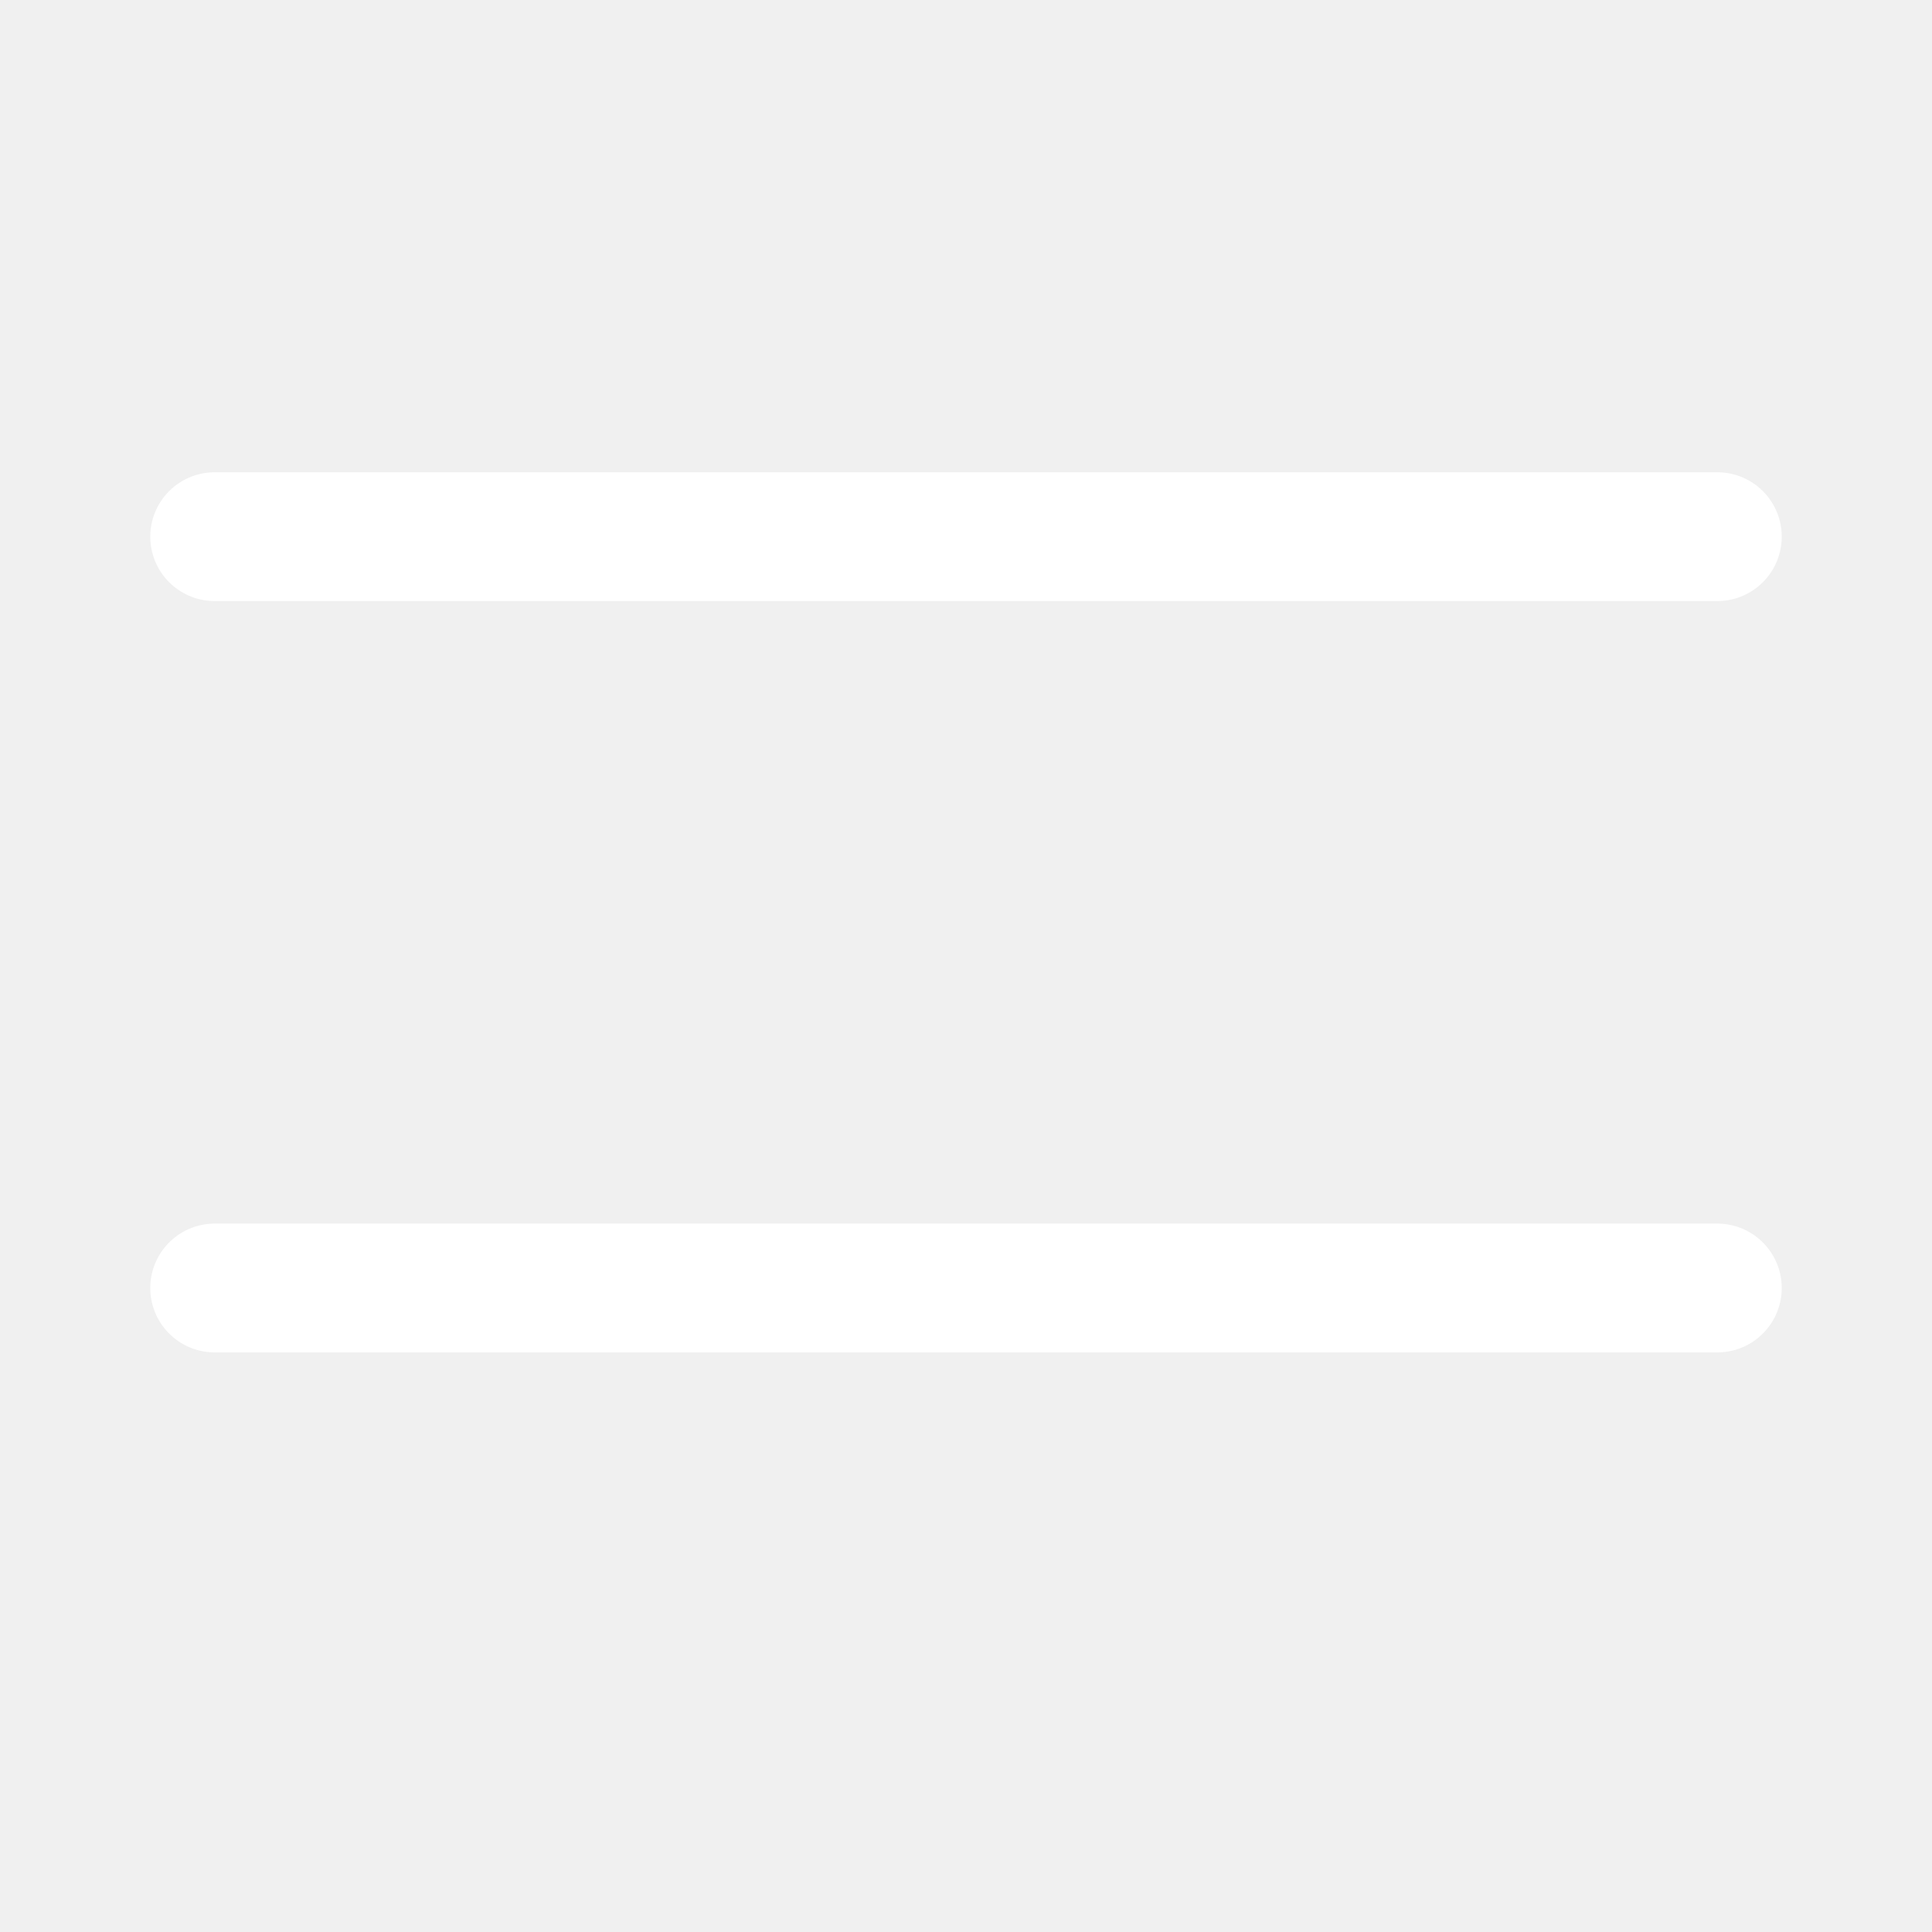
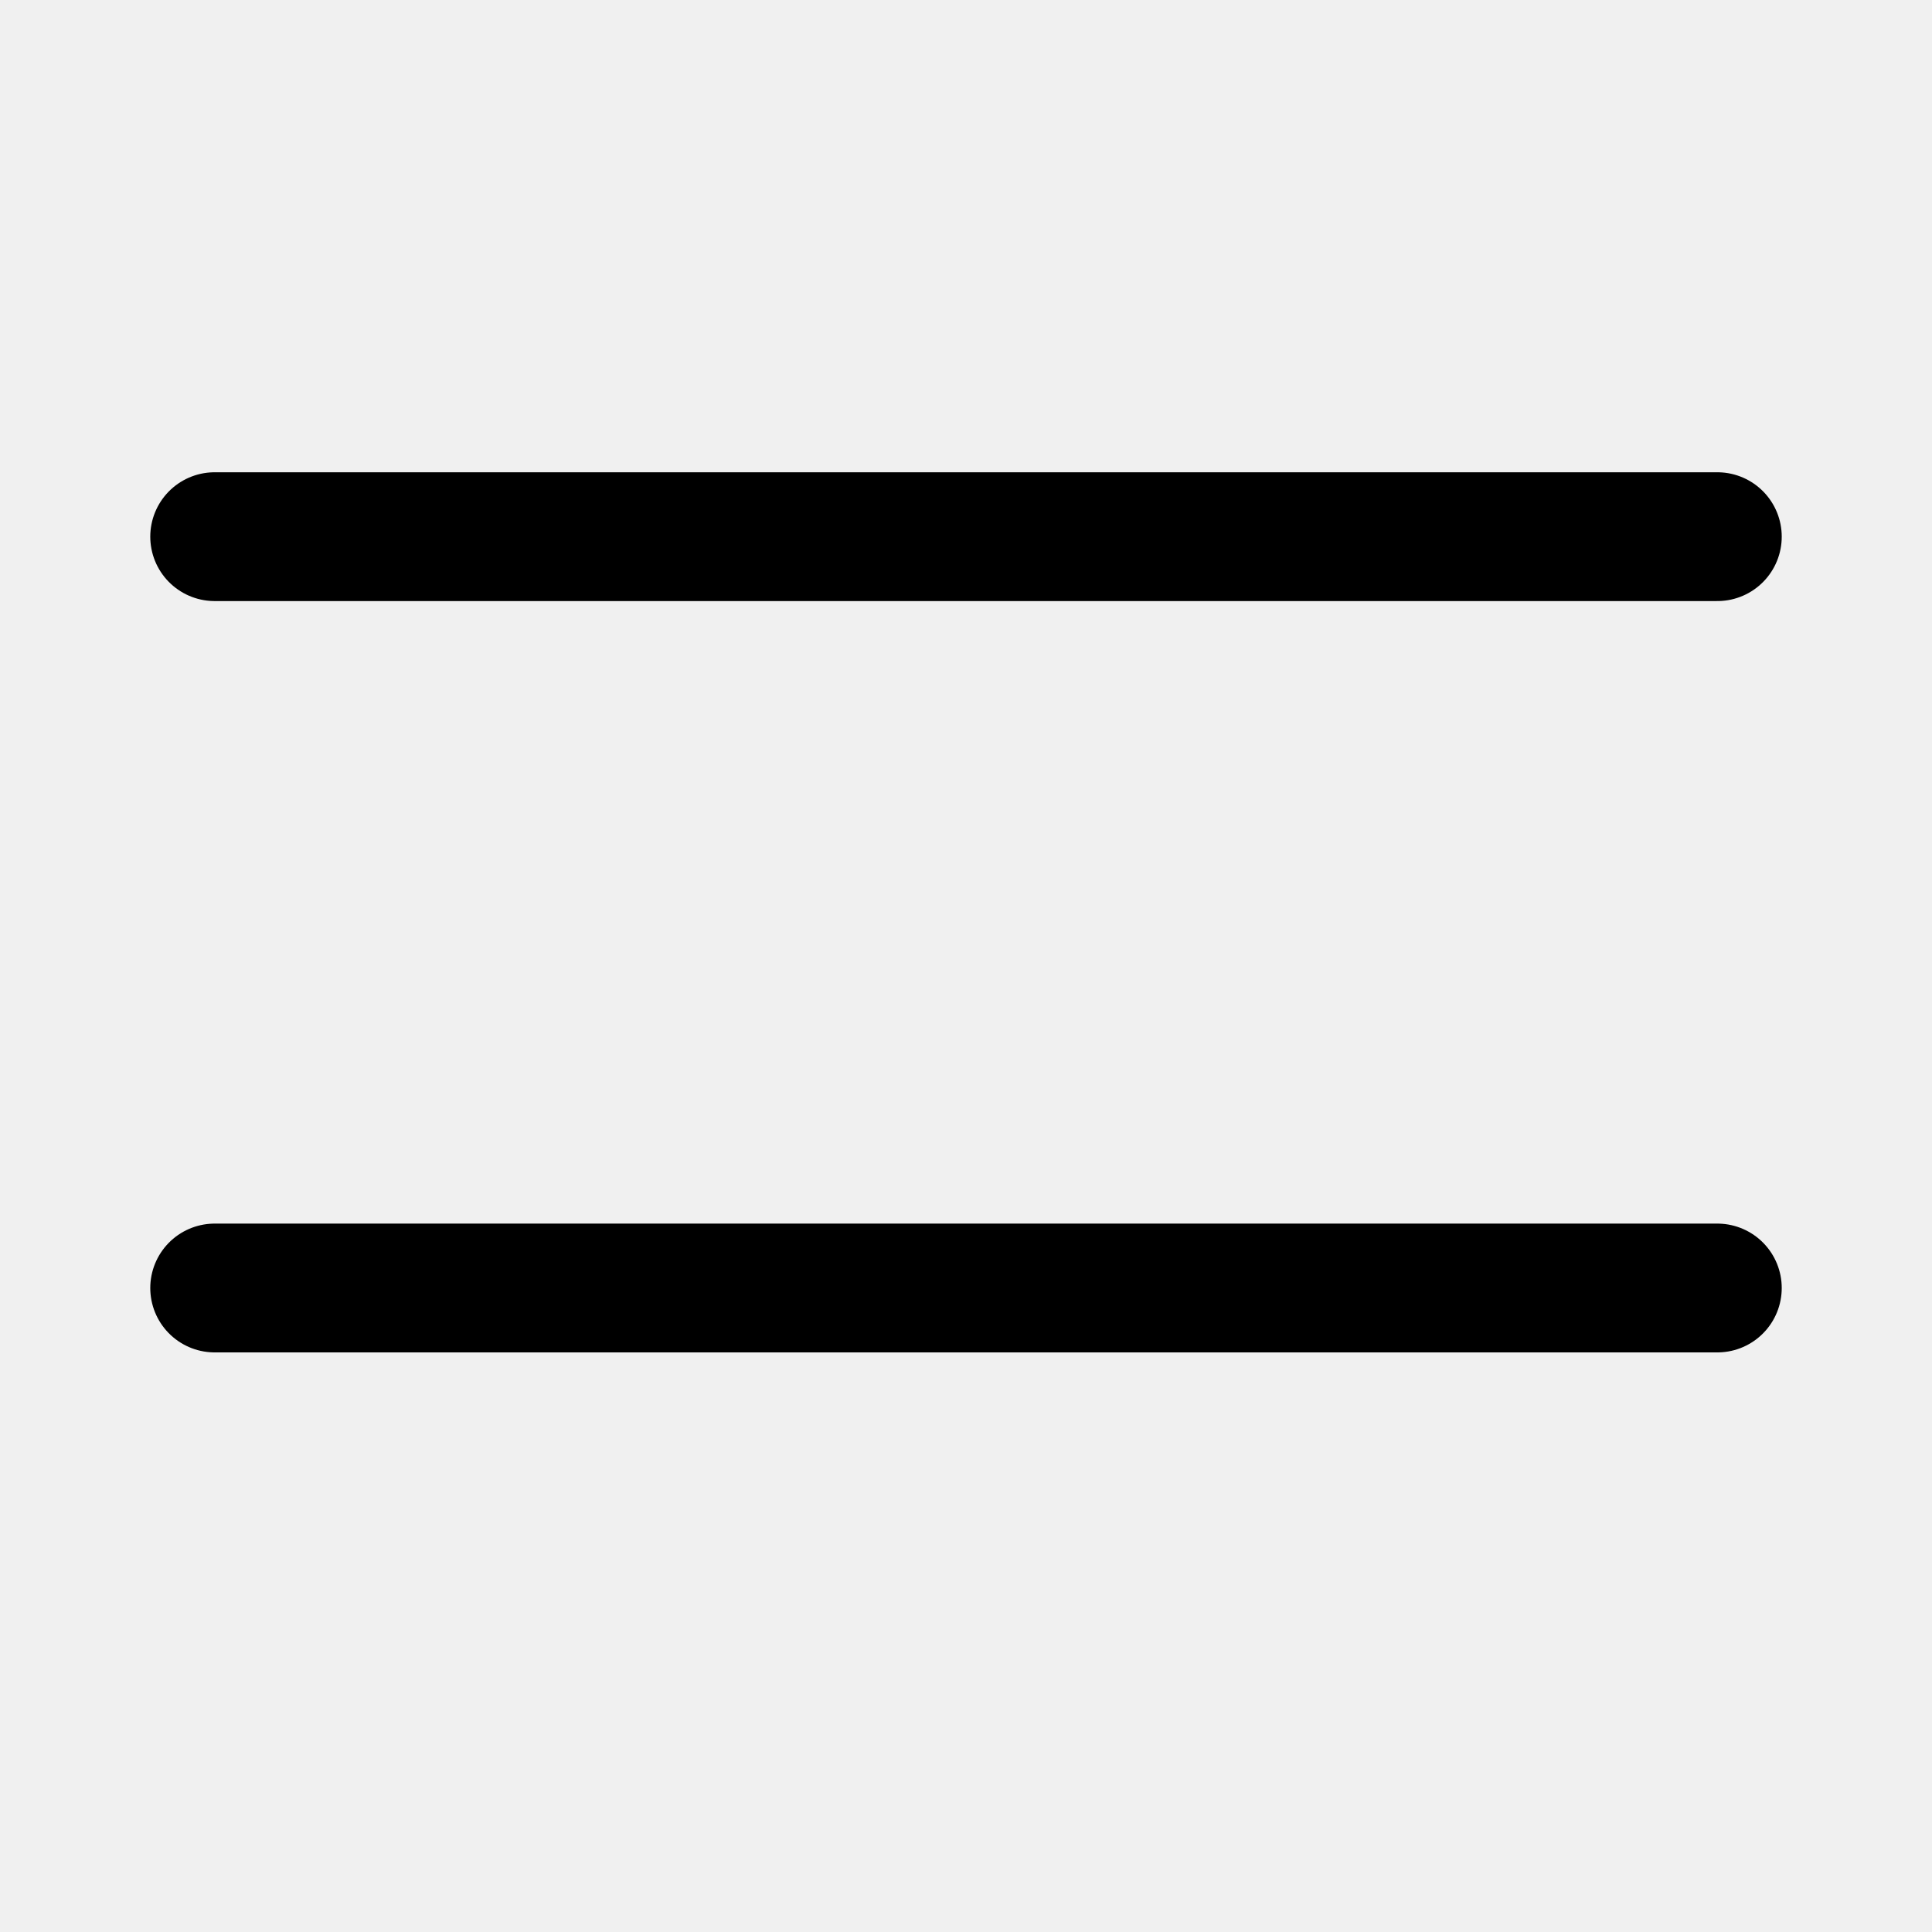
<svg xmlns="http://www.w3.org/2000/svg" viewBox="0 0 18 18">
-   <polyline id="globalnav-menutrigger-bread-bottom" fill="none" stroke="#ffffff" stroke-width="1.2" stroke-linecap="round" stroke-linejoin="round" points="2 12, 16 12" class="globalnav-menutrigger-bread globalnav-menutrigger-bread-bottom">
+   <polyline id="globalnav-menutrigger-bread-bottom" fill="none" stroke="#000000" stroke-width="1.2" stroke-linecap="round" stroke-linejoin="round" points="2 12, 16 12" class="globalnav-menutrigger-bread globalnav-menutrigger-bread-bottom">
    <animate id="globalnav-anim-menutrigger-bread-bottom-open" attributeName="points" keyTimes="0;0.5;1" dur="0.24s" begin="indefinite" fill="freeze" calcMode="spline" keySplines="0.42, 0, 1, 1;0, 0, 0.58, 1" values=" 2 12, 16 12; 2 9, 16 9; 3.5 15, 15 3.5" />
    <animate id="globalnav-anim-menutrigger-bread-bottom-close" attributeName="points" keyTimes="0;0.5;1" dur="0.24s" begin="indefinite" fill="freeze" calcMode="spline" keySplines="0.42, 0, 1, 1;0, 0, 0.58, 1" values=" 3.5 15, 15 3.5; 2 9, 16 9; 2 12, 16 12" />
  </polyline>
-   <polyline id="globalnav-menutrigger-bread-top" fill="none" stroke="#ffffff" stroke-width="1.2" stroke-linecap="round" stroke-linejoin="round" points="2 5, 16 5" class="globalnav-menutrigger-bread globalnav-menutrigger-bread-top">
+   <polyline id="globalnav-menutrigger-bread-top" fill="none" stroke="#000000" stroke-width="1.2" stroke-linecap="round" stroke-linejoin="round" points="2 5, 16 5" class="globalnav-menutrigger-bread globalnav-menutrigger-bread-top">
    <animate id="globalnav-anim-menutrigger-bread-top-open" attributeName="points" keyTimes="0;0.5;1" dur="0.24s" begin="indefinite" fill="freeze" calcMode="spline" keySplines="0.42, 0, 1, 1;0, 0, 0.58, 1" values=" 2 5, 16 5; 2 9, 16 9; 3.5 3.5, 15 15" />
    <animate id="globalnav-anim-menutrigger-bread-top-close" attributeName="points" keyTimes="0;0.5;1" dur="0.24s" begin="indefinite" fill="freeze" calcMode="spline" keySplines="0.42, 0, 1, 1;0, 0, 0.58, 1" values=" 3.5 3.5, 15 15; 2 9, 16 9; 2 5, 16 5" />
  </polyline>
</svg>
